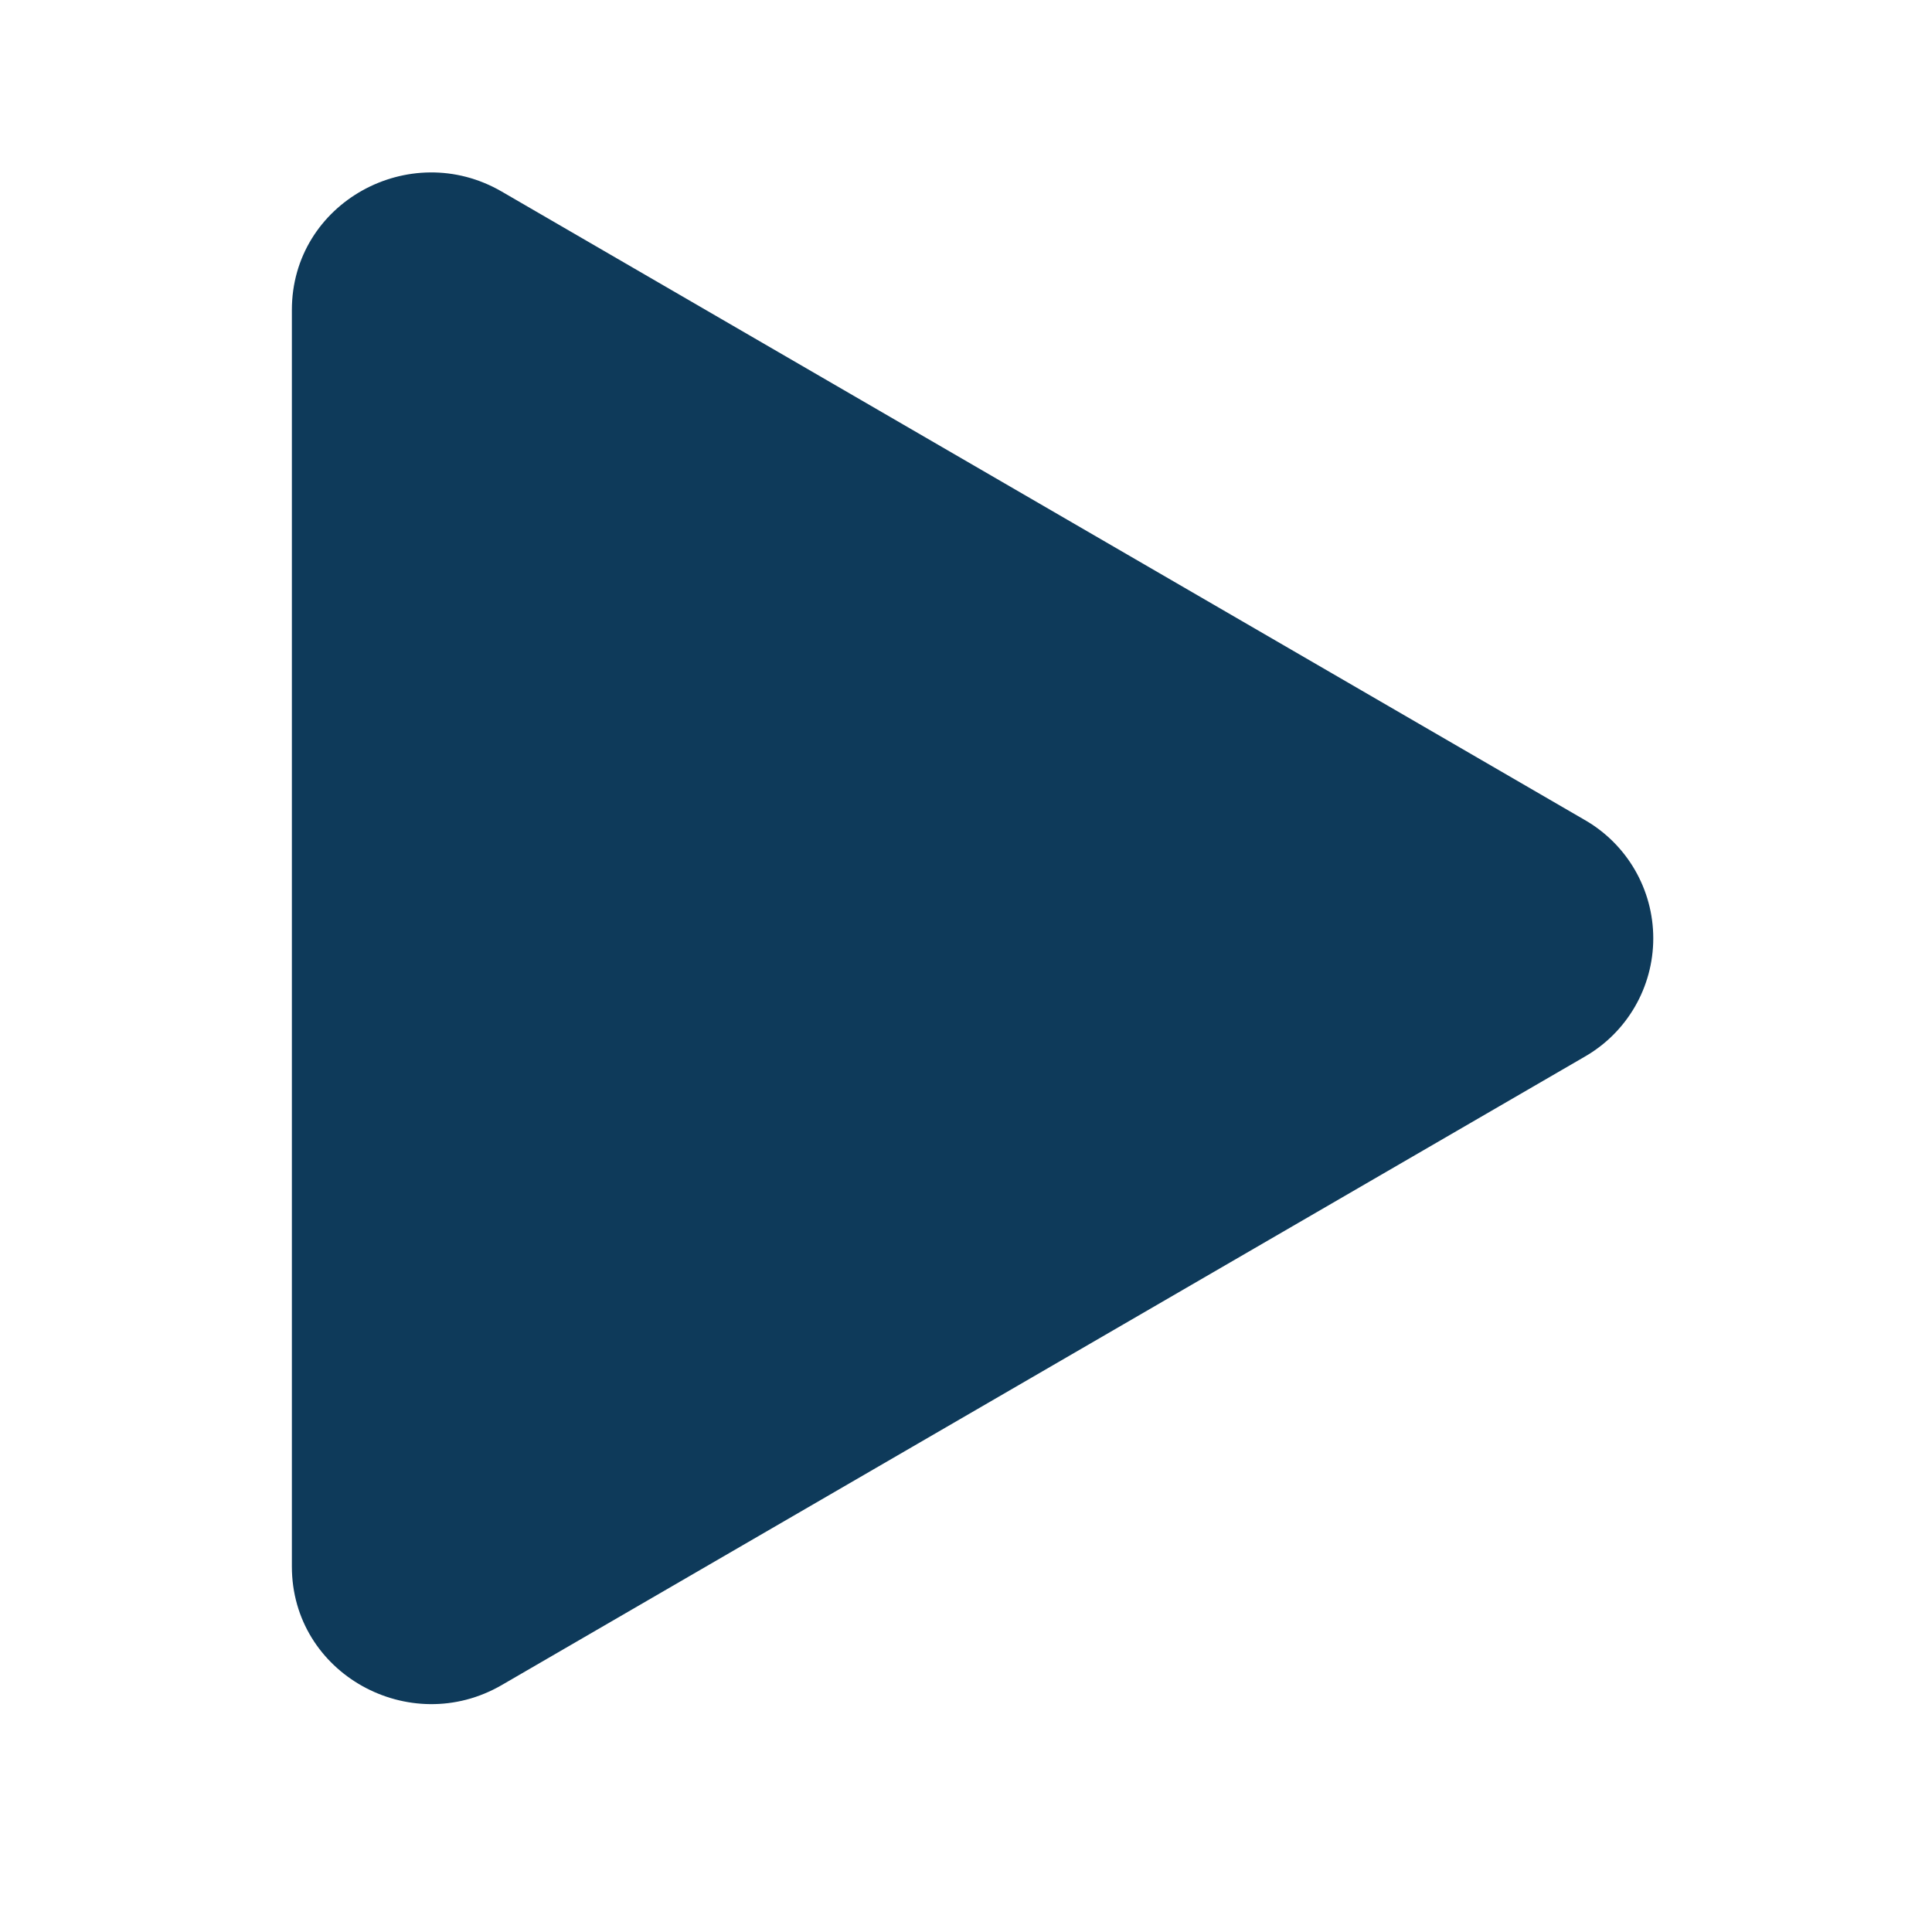
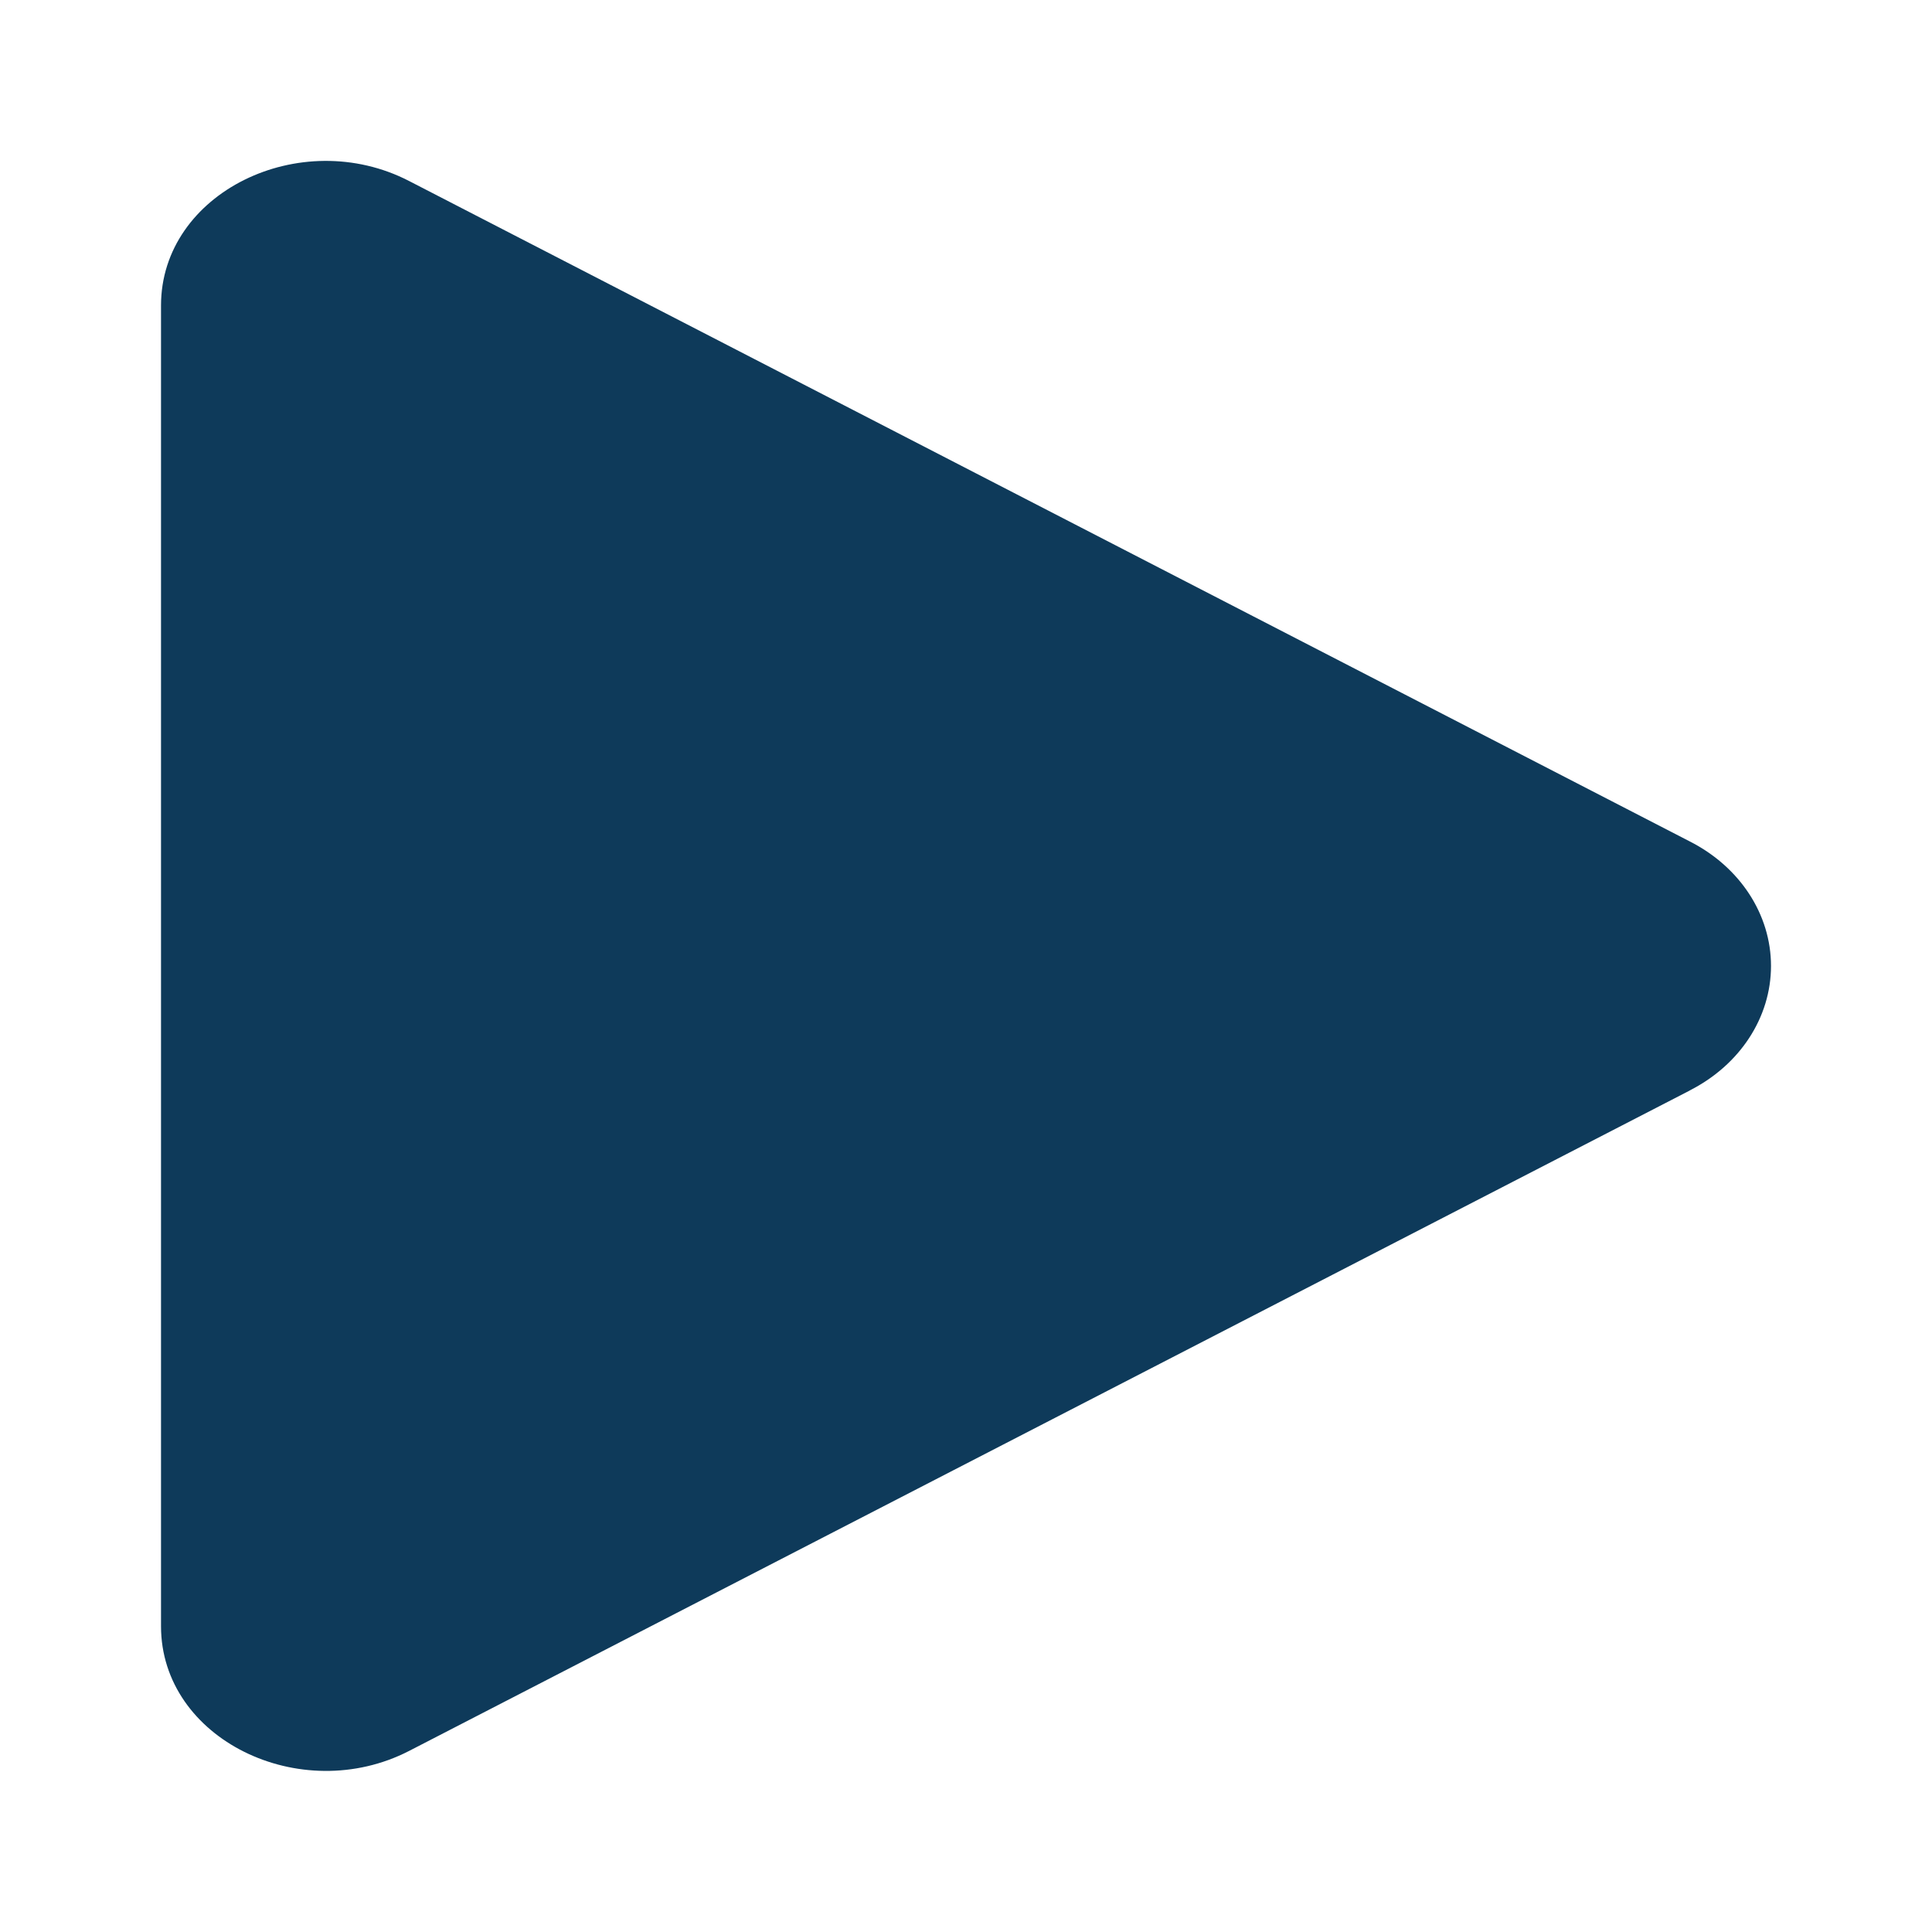
- <svg xmlns="http://www.w3.org/2000/svg" width="512" height="512" id="svg2" version="1.1">
+ <svg xmlns="http://www.w3.org/2000/svg" version="1.1" id="svg2" height="24" width="24">
  <defs id="defs4" />
-   <g id="layer1" transform="translate(-379.9048,129.8836)">
-     <path d="M 799.801,150.19 512.857,316.684 c -24.352,14.115 -55.603,-2.976 -55.603,-31.432 V -47.736 c 0,-28.41 31.206,-45.547 55.603,-31.387 l 286.945,166.494 a 36.167,36.167 0 0 1 0,62.818 z" id="path4-9" style="fill:#0e3a5a;fill-opacity:1;stroke-width:45.096" />
-     <path id="rect8091-8" d="m 1060.367,6.491 c -4.544,0 -9.089,1.74 -12.571,5.222 l -36.259,36.259 12.852,12.852 30.95,-30.95 c 1.393,-1.393 3.21,-2.089 5.028,-2.089 1.818,0 3.635,0.696 5.028,2.089 l 24.193,24.193 -13.08,13.08 h 39.047 V 28.099 l -13.114,13.116 -29.502,-29.502 c -3.482,-3.482 -8.027,-5.222 -12.571,-5.222 z m -92.154,57.821 13.116,13.115 -29.502,29.502 c -3.482,3.482 -5.222,8.027 -5.222,12.571 0,4.544 1.74,9.089 5.222,12.571 l 36.259,36.259 12.852,-12.852 -30.95,-30.95 c -1.393,-1.393 -2.088,-3.21 -2.088,-5.028 0,-1.818 0.696,-3.635 2.088,-5.028 l 24.193,-24.193 13.08,13.08 V 64.312 Z m 163.682,7.111 -12.852,12.852 30.95,30.95 c 1.393,1.393 2.088,3.21 2.088,5.028 0,1.818 -0.696,3.635 -2.088,5.028 l -24.193,24.193 -13.08,-13.08 v 39.047 h 39.049 l -13.117,-13.115 29.502,-29.502 c 3.482,-3.482 5.222,-8.027 5.222,-12.571 0,-4.544 -1.74,-9.089 -5.222,-12.571 z M 1004.426,172.606 v 39.049 l 13.115,-13.116 29.502,29.502 c 3.482,3.482 8.027,5.222 12.571,5.222 4.544,0 9.089,-1.74 12.571,-5.222 l 36.259,-36.259 -12.852,-12.852 -30.95,30.95 c -1.393,1.393 -3.21,2.088 -5.028,2.088 -1.818,0 -3.635,-0.696 -5.028,-2.088 l -24.193,-24.193 13.08,-13.08 z" style="color:#000000;clip-rule:nonzero;display:inline;overflow:visible;visibility:visible;opacity:1;isolation:auto;mix-blend-mode:normal;color-interpolation:sRGB;color-interpolation-filters:linearRGB;solid-color:#000000;solid-opacity:1;fill:#c9e8fb;fill-opacity:0.812;fill-rule:nonzero;stroke:none;stroke-width:23.111;stroke-linecap:round;stroke-linejoin:round;stroke-miterlimit:4;stroke-dasharray:none;stroke-dashoffset:0;stroke-opacity:1;color-rendering:auto;image-rendering:auto;shape-rendering:auto;text-rendering:auto;enable-background:accumulate" />
-     <path style="color:#000000;font-style:normal;font-variant:normal;font-weight:normal;font-stretch:normal;font-size:medium;line-height:normal;font-family:sans-serif;text-indent:0;text-align:start;text-decoration:none;text-decoration-line:none;text-decoration-style:solid;text-decoration-color:#000000;letter-spacing:normal;word-spacing:normal;text-transform:none;writing-mode:lr-tb;direction:ltr;baseline-shift:baseline;text-anchor:start;white-space:normal;clip-rule:nonzero;display:inline;overflow:visible;visibility:visible;opacity:1;isolation:auto;mix-blend-mode:normal;color-interpolation:sRGB;color-interpolation-filters:linearRGB;solid-color:#000000;solid-opacity:1;fill:#53c3c4;fill-opacity:1;fill-rule:evenodd;stroke:none;stroke-width:21.26;stroke-linecap:round;stroke-linejoin:miter;stroke-miterlimit:4;stroke-dasharray:none;stroke-dashoffset:0;stroke-opacity:1;color-rendering:auto;image-rendering:auto;shape-rendering:auto;text-rendering:auto;enable-background:accumulate" d="m 1418.408,23.616 c -2.03,-0.008 -4.026,0.081 -5.979,0.253 -15.625,1.388 -28.837,7.731 -37.458,11.869 -9.052,4.344 -20.456,11.177 -32.463,14.164 -12.007,2.988 -23.507,2.54 -34.855,-7.33 a 9.803,11.529 0 1 0 -11.657,18.537 c 16.534,14.38 35.235,15.166 50.571,11.35 15.336,-3.816 28.416,-11.823 35.812,-15.373 8.496,-4.078 19.612,-9.168 31.528,-10.227 11.916,-1.059 24.322,1.435 37.336,13.473 A 9.803,11.529 0 1 0 1463.361,42.211 c -14.839,-13.726 -30.741,-18.536 -44.953,-18.595 z m 0,46.112 c -2.03,-0.008 -4.026,0.081 -5.979,0.253 -15.625,1.389 -28.837,7.731 -37.458,11.869 -9.052,4.344 -20.456,11.177 -32.463,14.164 -12.007,2.988 -23.507,2.54 -34.855,-7.33 a 9.803,11.529 0 1 0 -11.657,18.537 c 16.534,14.38 35.235,15.166 50.571,11.35 15.336,-3.816 28.416,-11.823 35.812,-15.373 8.496,-4.078 19.612,-9.168 31.528,-10.227 11.916,-1.059 24.322,1.435 37.336,13.473 a 9.803,11.529 0 1 0 12.118,-18.122 c -14.839,-13.726 -30.741,-18.536 -44.953,-18.595 z m 0,46.112 c -2.03,-0.008 -4.026,0.081 -5.979,0.253 -15.625,1.389 -28.837,7.731 -37.458,11.869 -9.052,4.344 -20.456,11.177 -32.463,14.164 -12.007,2.987 -23.507,2.54 -34.855,-7.33 a 9.803,11.529 0 1 0 -11.657,18.537 c 16.534,14.38 35.235,15.166 50.571,11.35 15.336,-3.816 28.416,-11.823 35.812,-15.373 8.496,-4.078 19.612,-9.168 31.528,-10.227 11.916,-1.059 24.322,1.435 37.336,13.473 a 9.803,11.529 0 1 0 12.118,-18.122 c -14.839,-13.726 -30.741,-18.536 -44.953,-18.595 z" id="path8080-6-5" />
-     <path id="path2674" d="m 1036.257,326.861 c -6.698,-1.722 -11.771,-4.66 -16.955,-9.818 -5.021,-4.995 -7.899,-9.747 -9.644,-15.922 -0.892,-3.156 -0.927,-9.935 -0.927,-175.767 0,-165.831 0.036,-172.61 0.927,-175.767 1.941,-6.871 6.558,-13.983 12.023,-18.521 3.375,-2.803 10.745,-6.451 15.081,-7.465 7.688,-1.799 17.804,-0.599 24.734,2.934 4.192,2.137 289.485,167.663 292.201,169.534 2.724,1.876 7.741,7.231 9.751,10.407 0.901,1.424 2.366,4.492 3.256,6.819 1.569,4.102 1.618,4.467 1.618,12.058 0,7.599 -0.048,7.953 -1.625,12.079 -0.894,2.338 -2.543,5.659 -3.665,7.381 -2.558,3.926 -7.9,9.084 -11.86,11.451 -11.29,6.749 -287.07,166.56 -289.788,167.929 -7.359,3.705 -17.077,4.736 -25.127,2.666 z" style="fill:#53c3c4;fill-opacity:1;stroke:none;stroke-width:6.067;stroke-linecap:round;stroke-linejoin:round" />
+   <g transform="translate(-379.9048,129.8836)" id="layer1">
+     <path style="fill:#0e3a5a;fill-opacity:1;stroke-width:2.357" id="path4-9" d="m 400.894,-116.336 -15.907,8.203 c -1.35,0.695 -3.082,-0.147 -3.082,-1.549 v -16.407 c 0,-1.4 1.73,-2.244 3.082,-1.546 l 15.907,8.203 a 2.005,1.782 0 0 1 0,3.095 z" />
  </g>
</svg>
